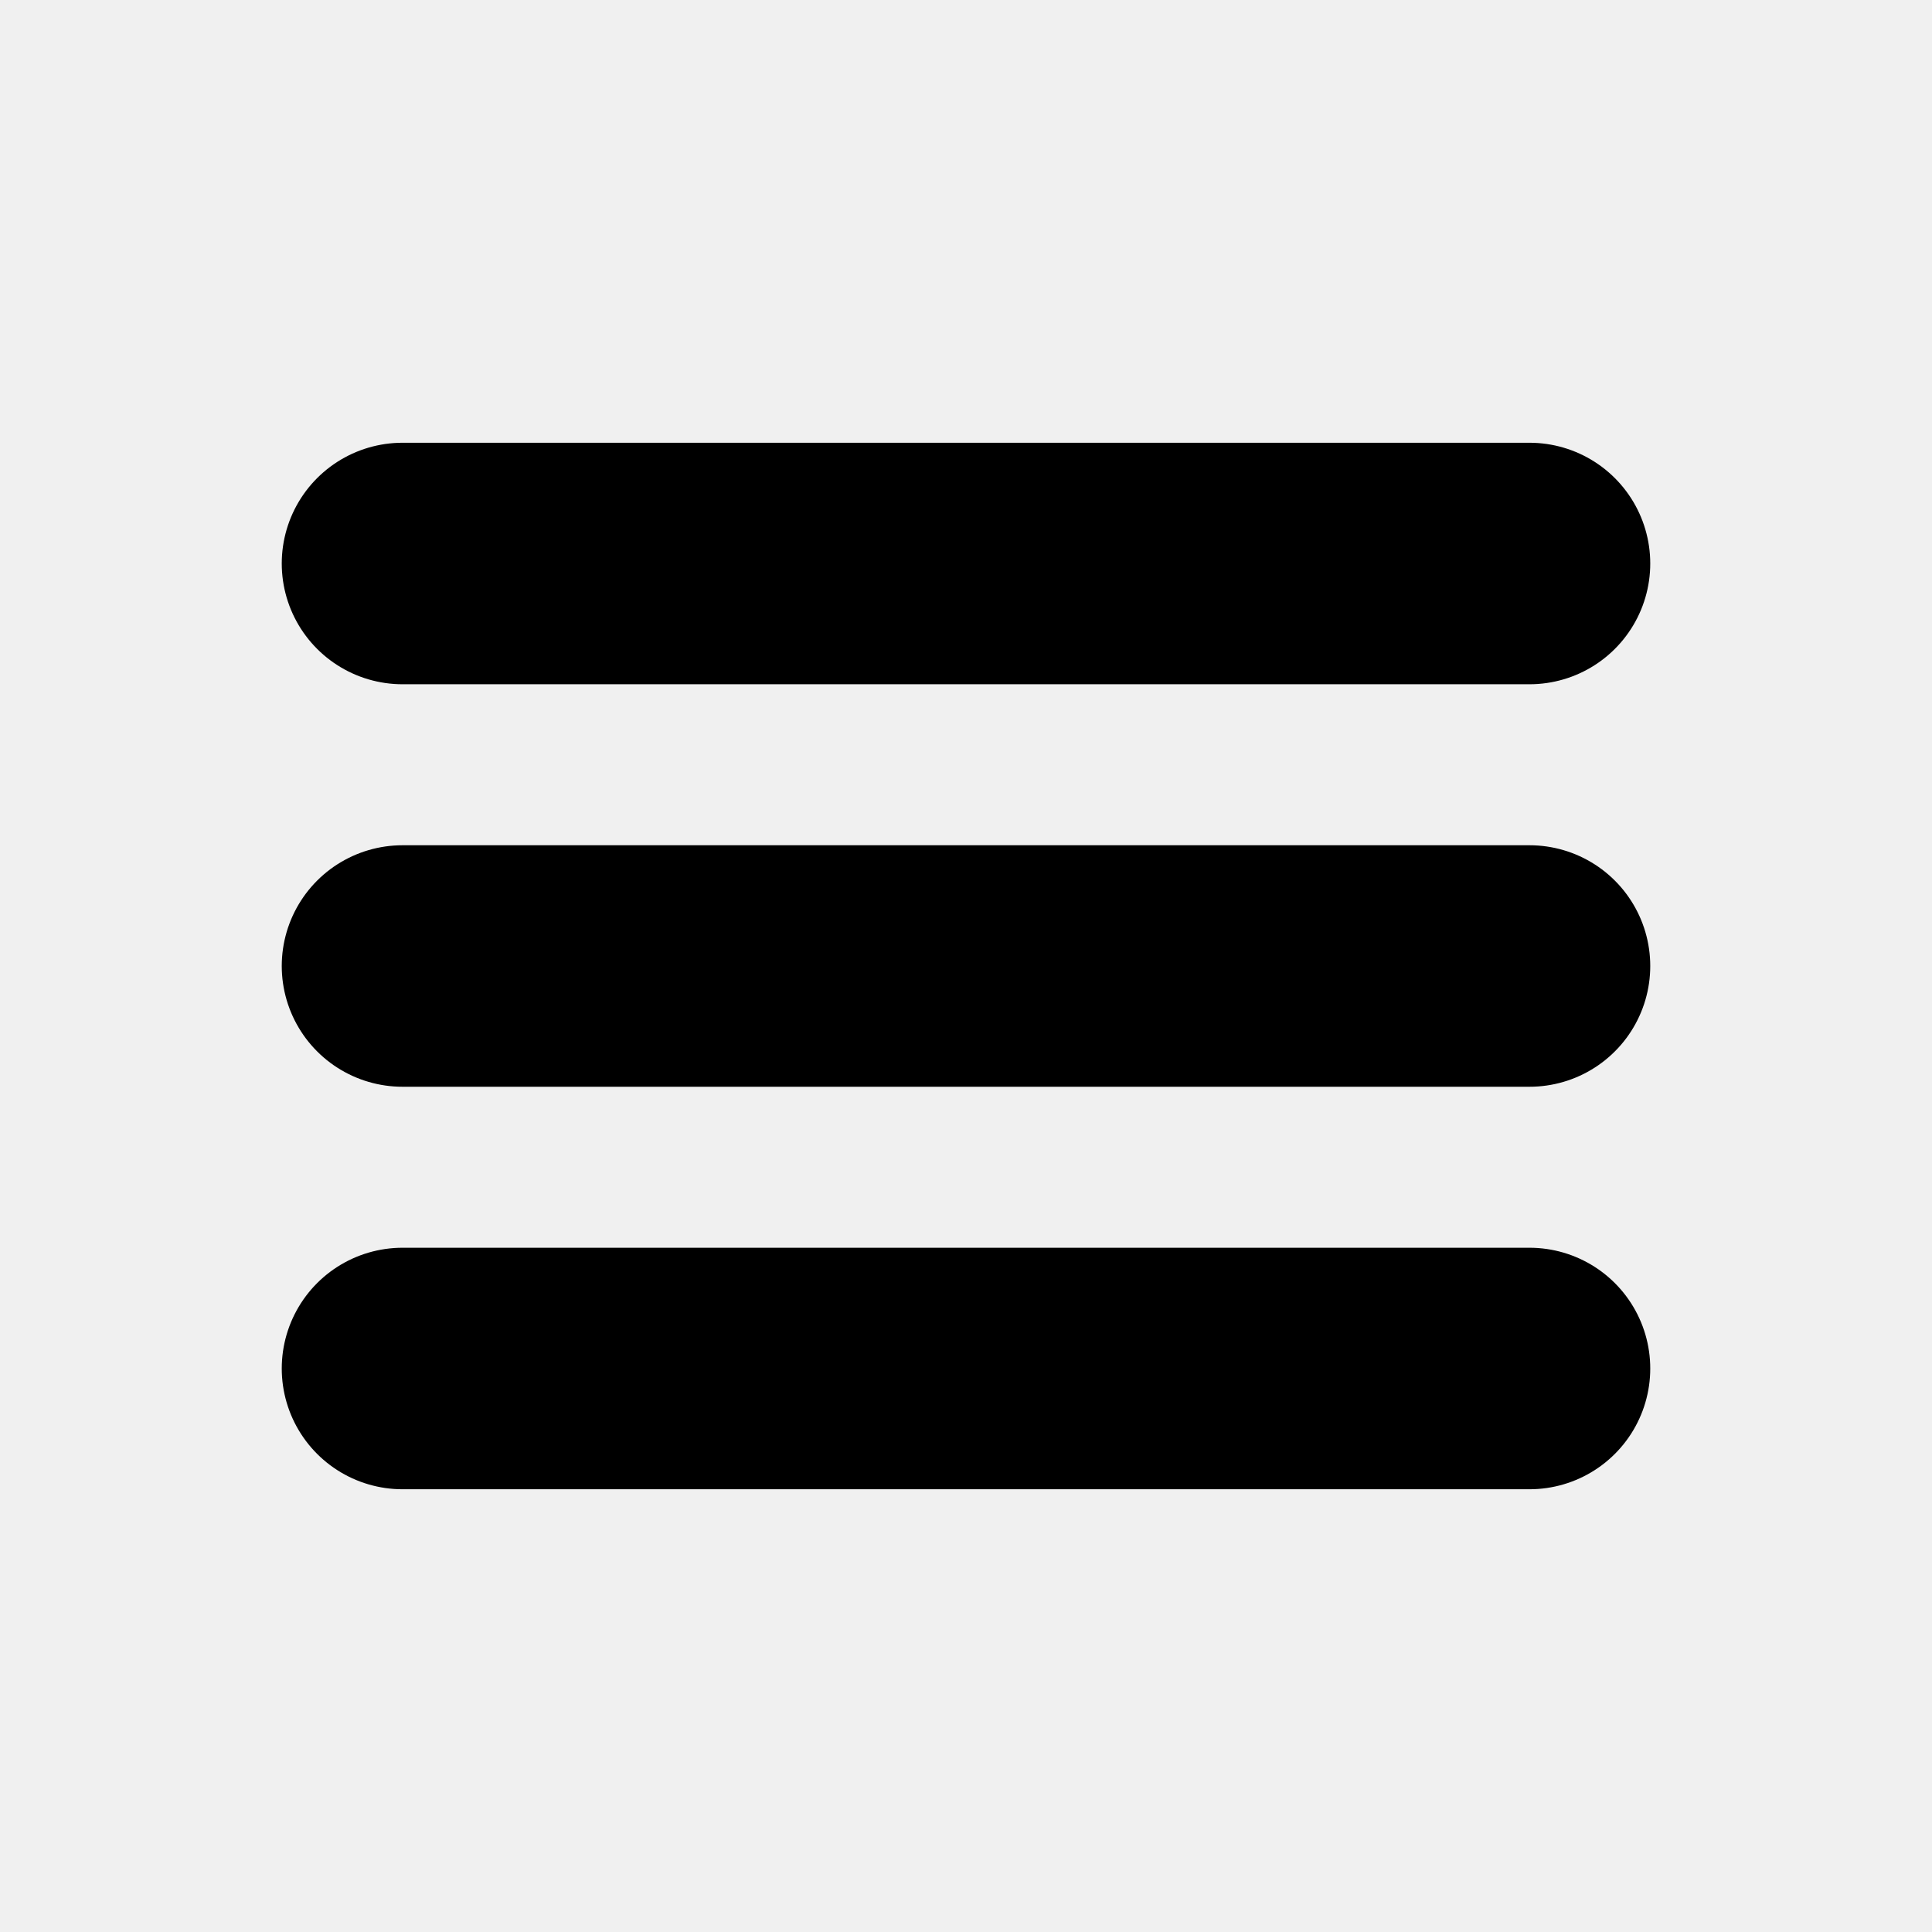
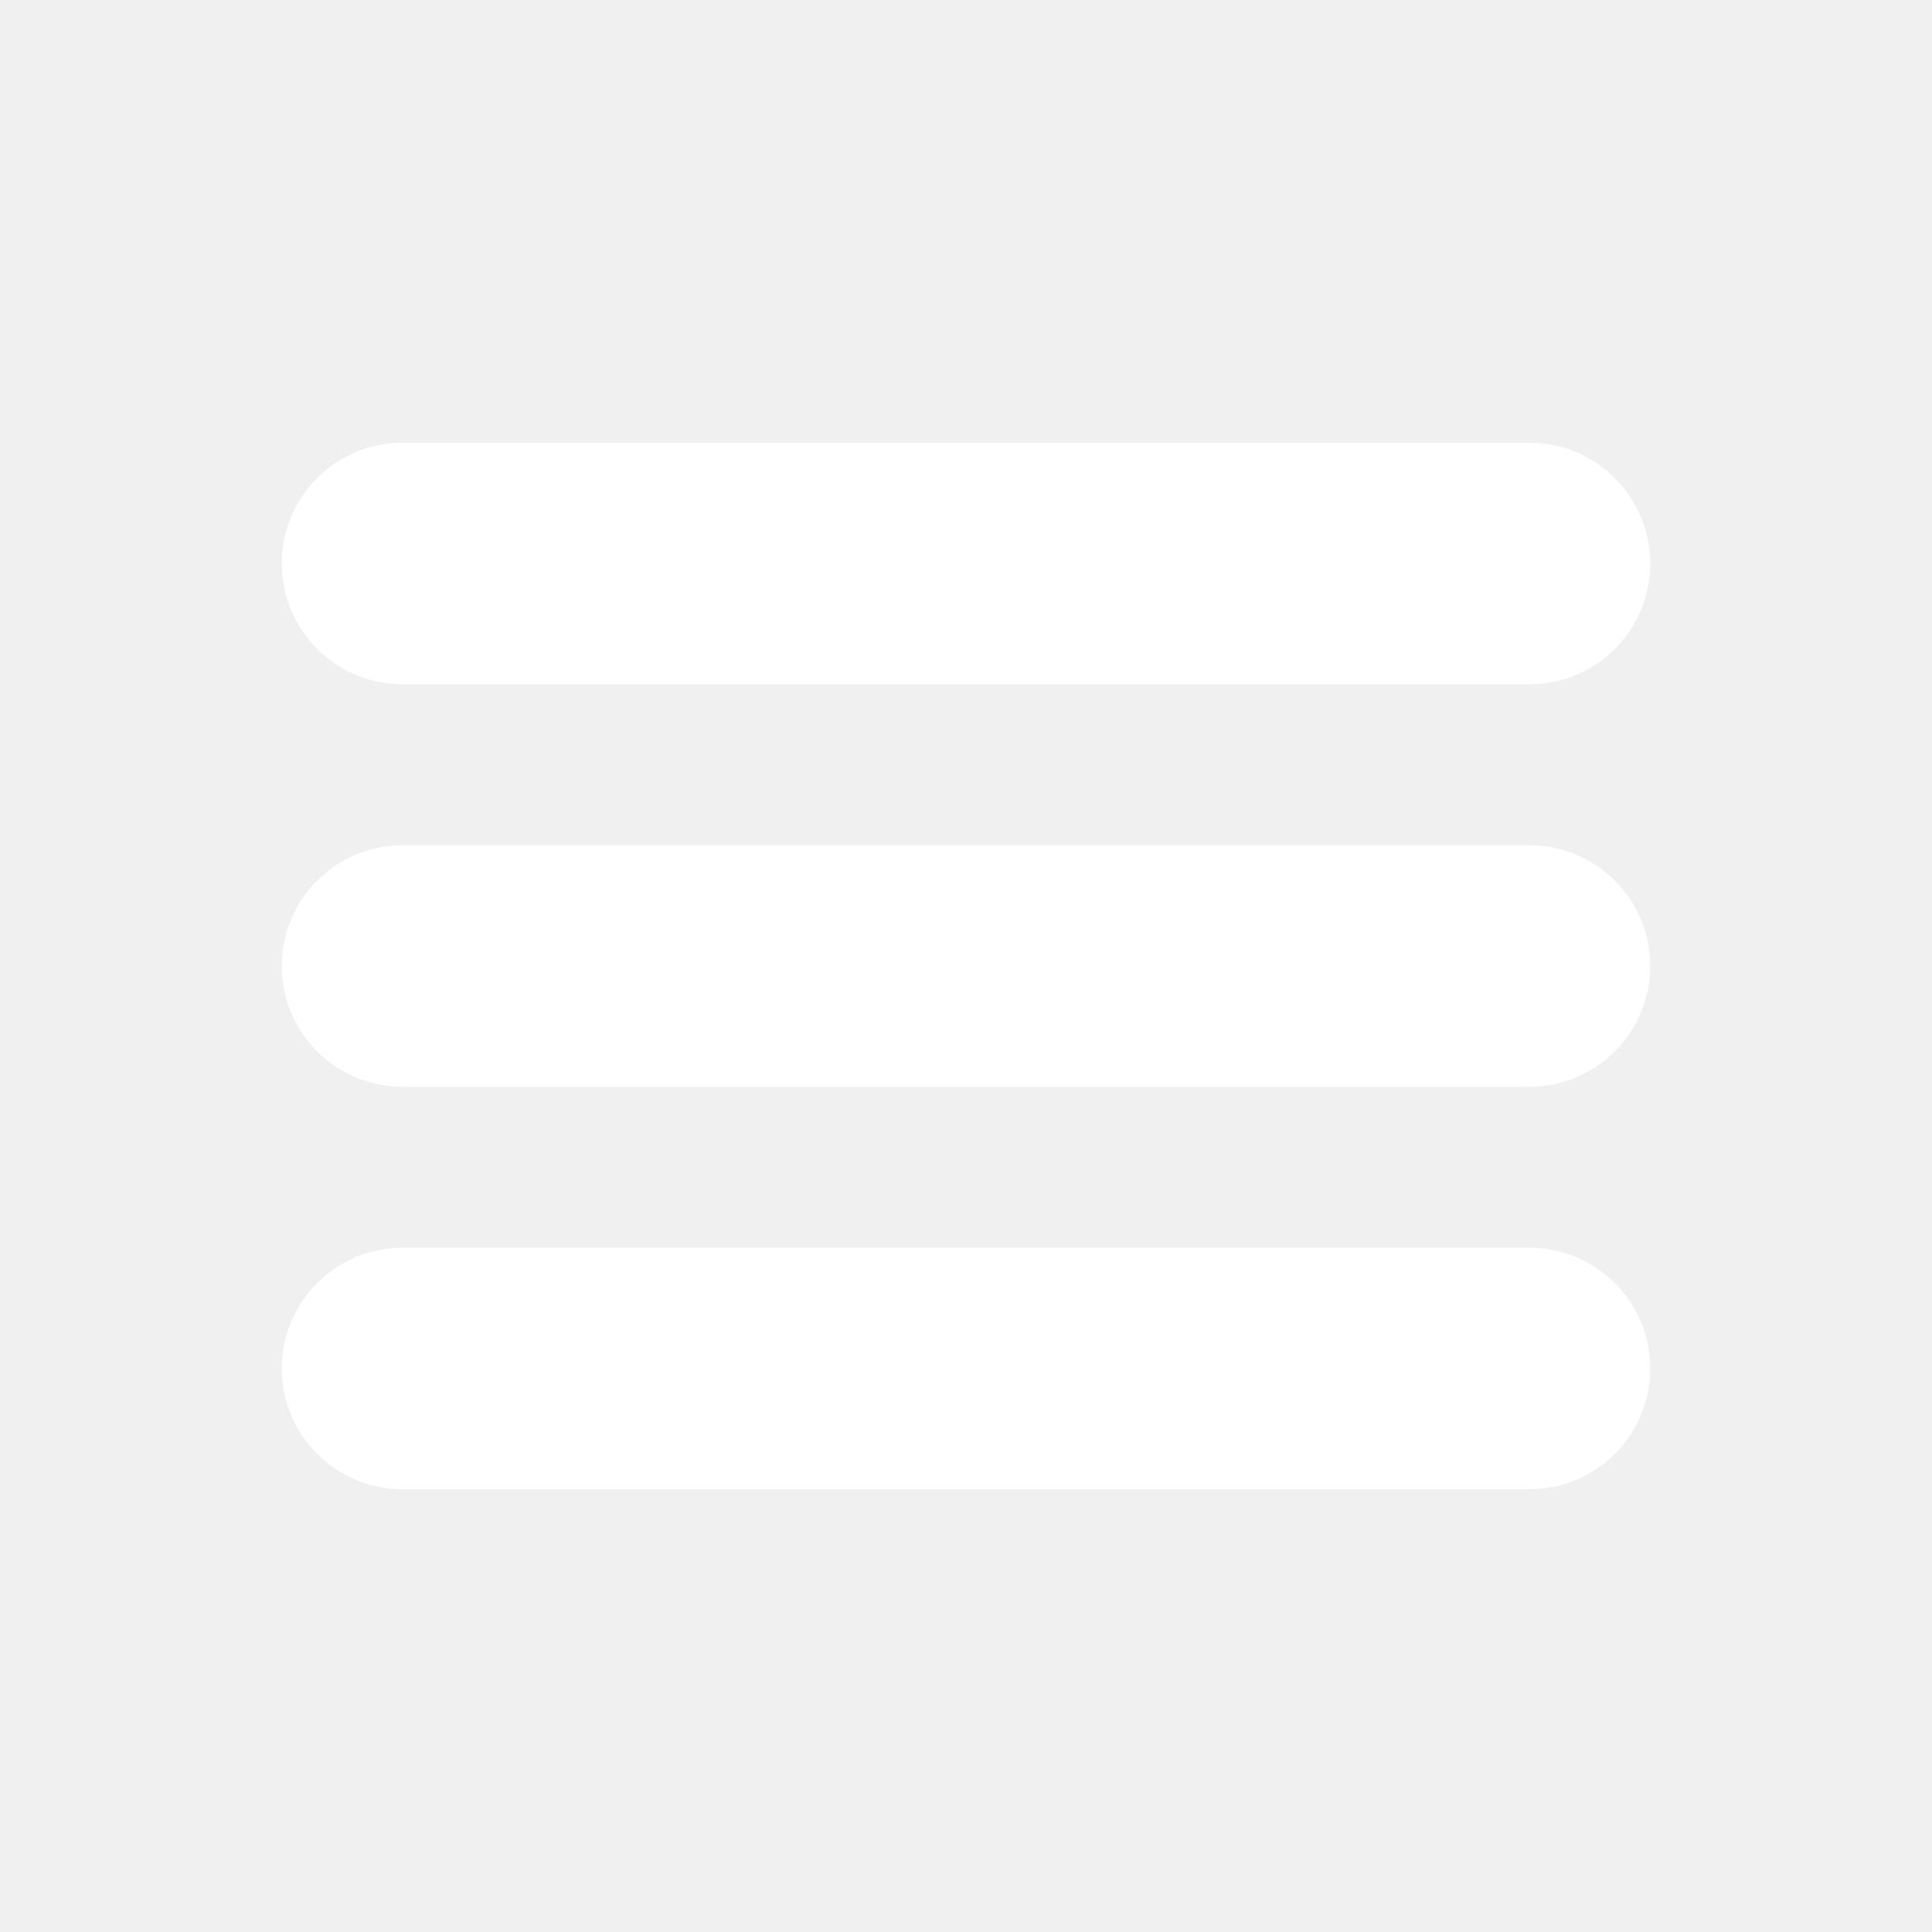
- <svg xmlns="http://www.w3.org/2000/svg" width="800px" height="800px" viewBox="0 0 24 24" fill="none">
-   <path d="M5 7H19" stroke="#000000" stroke-width="3" stroke-linecap="round" stroke-linejoin="round" />
-   <path d="M5 12L19 12" stroke="#000000" stroke-width="3" stroke-linecap="round" stroke-linejoin="round" />
-   <path d="M5 17L19 17" stroke="#000000" stroke-width="3" stroke-linecap="round" stroke-linejoin="round" />
+ <svg xmlns="http://www.w3.org/2000/svg" width="800px" height="800px" viewBox="0 0 24 24" fill="white">
+   <path d="M5 7H19" stroke="white" stroke-width="3" stroke-linecap="round" stroke-linejoin="round" />
+   <path d="M5 12L19 12" stroke="white" stroke-width="3" stroke-linecap="round" stroke-linejoin="round" />
+   <path d="M5 17L19 17" stroke="white" stroke-width="3" stroke-linecap="round" stroke-linejoin="round" />
</svg>
